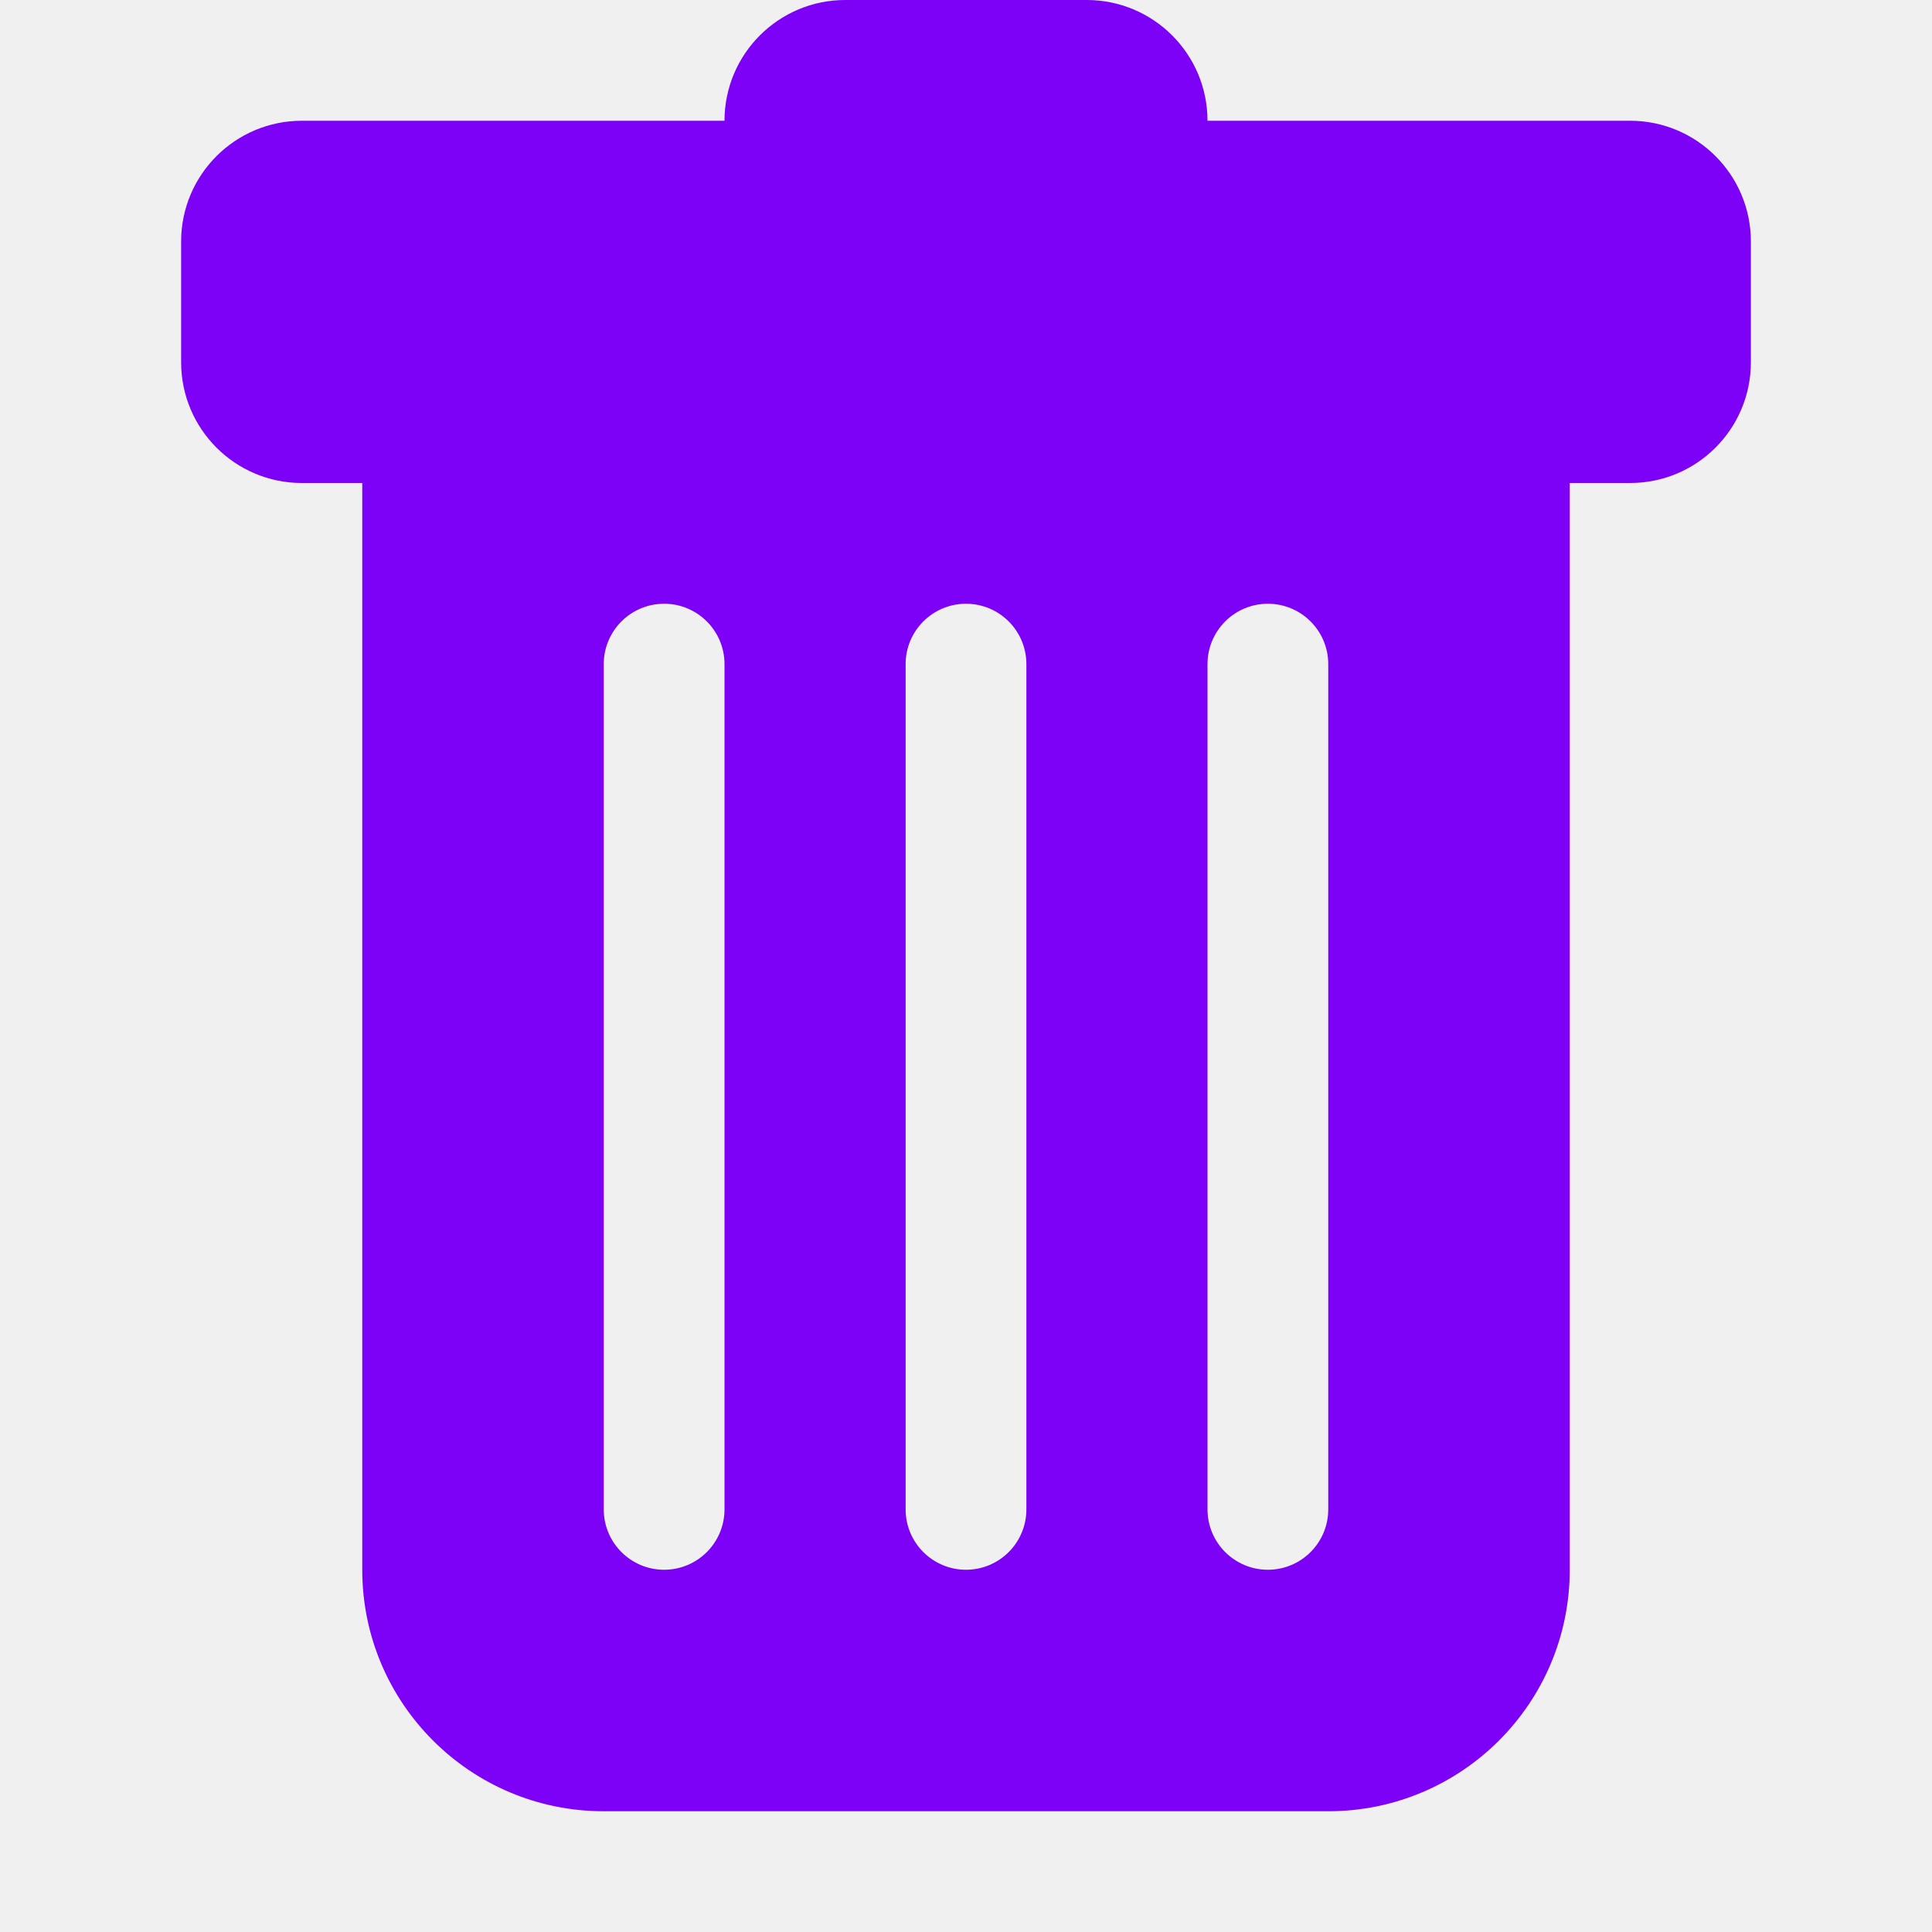
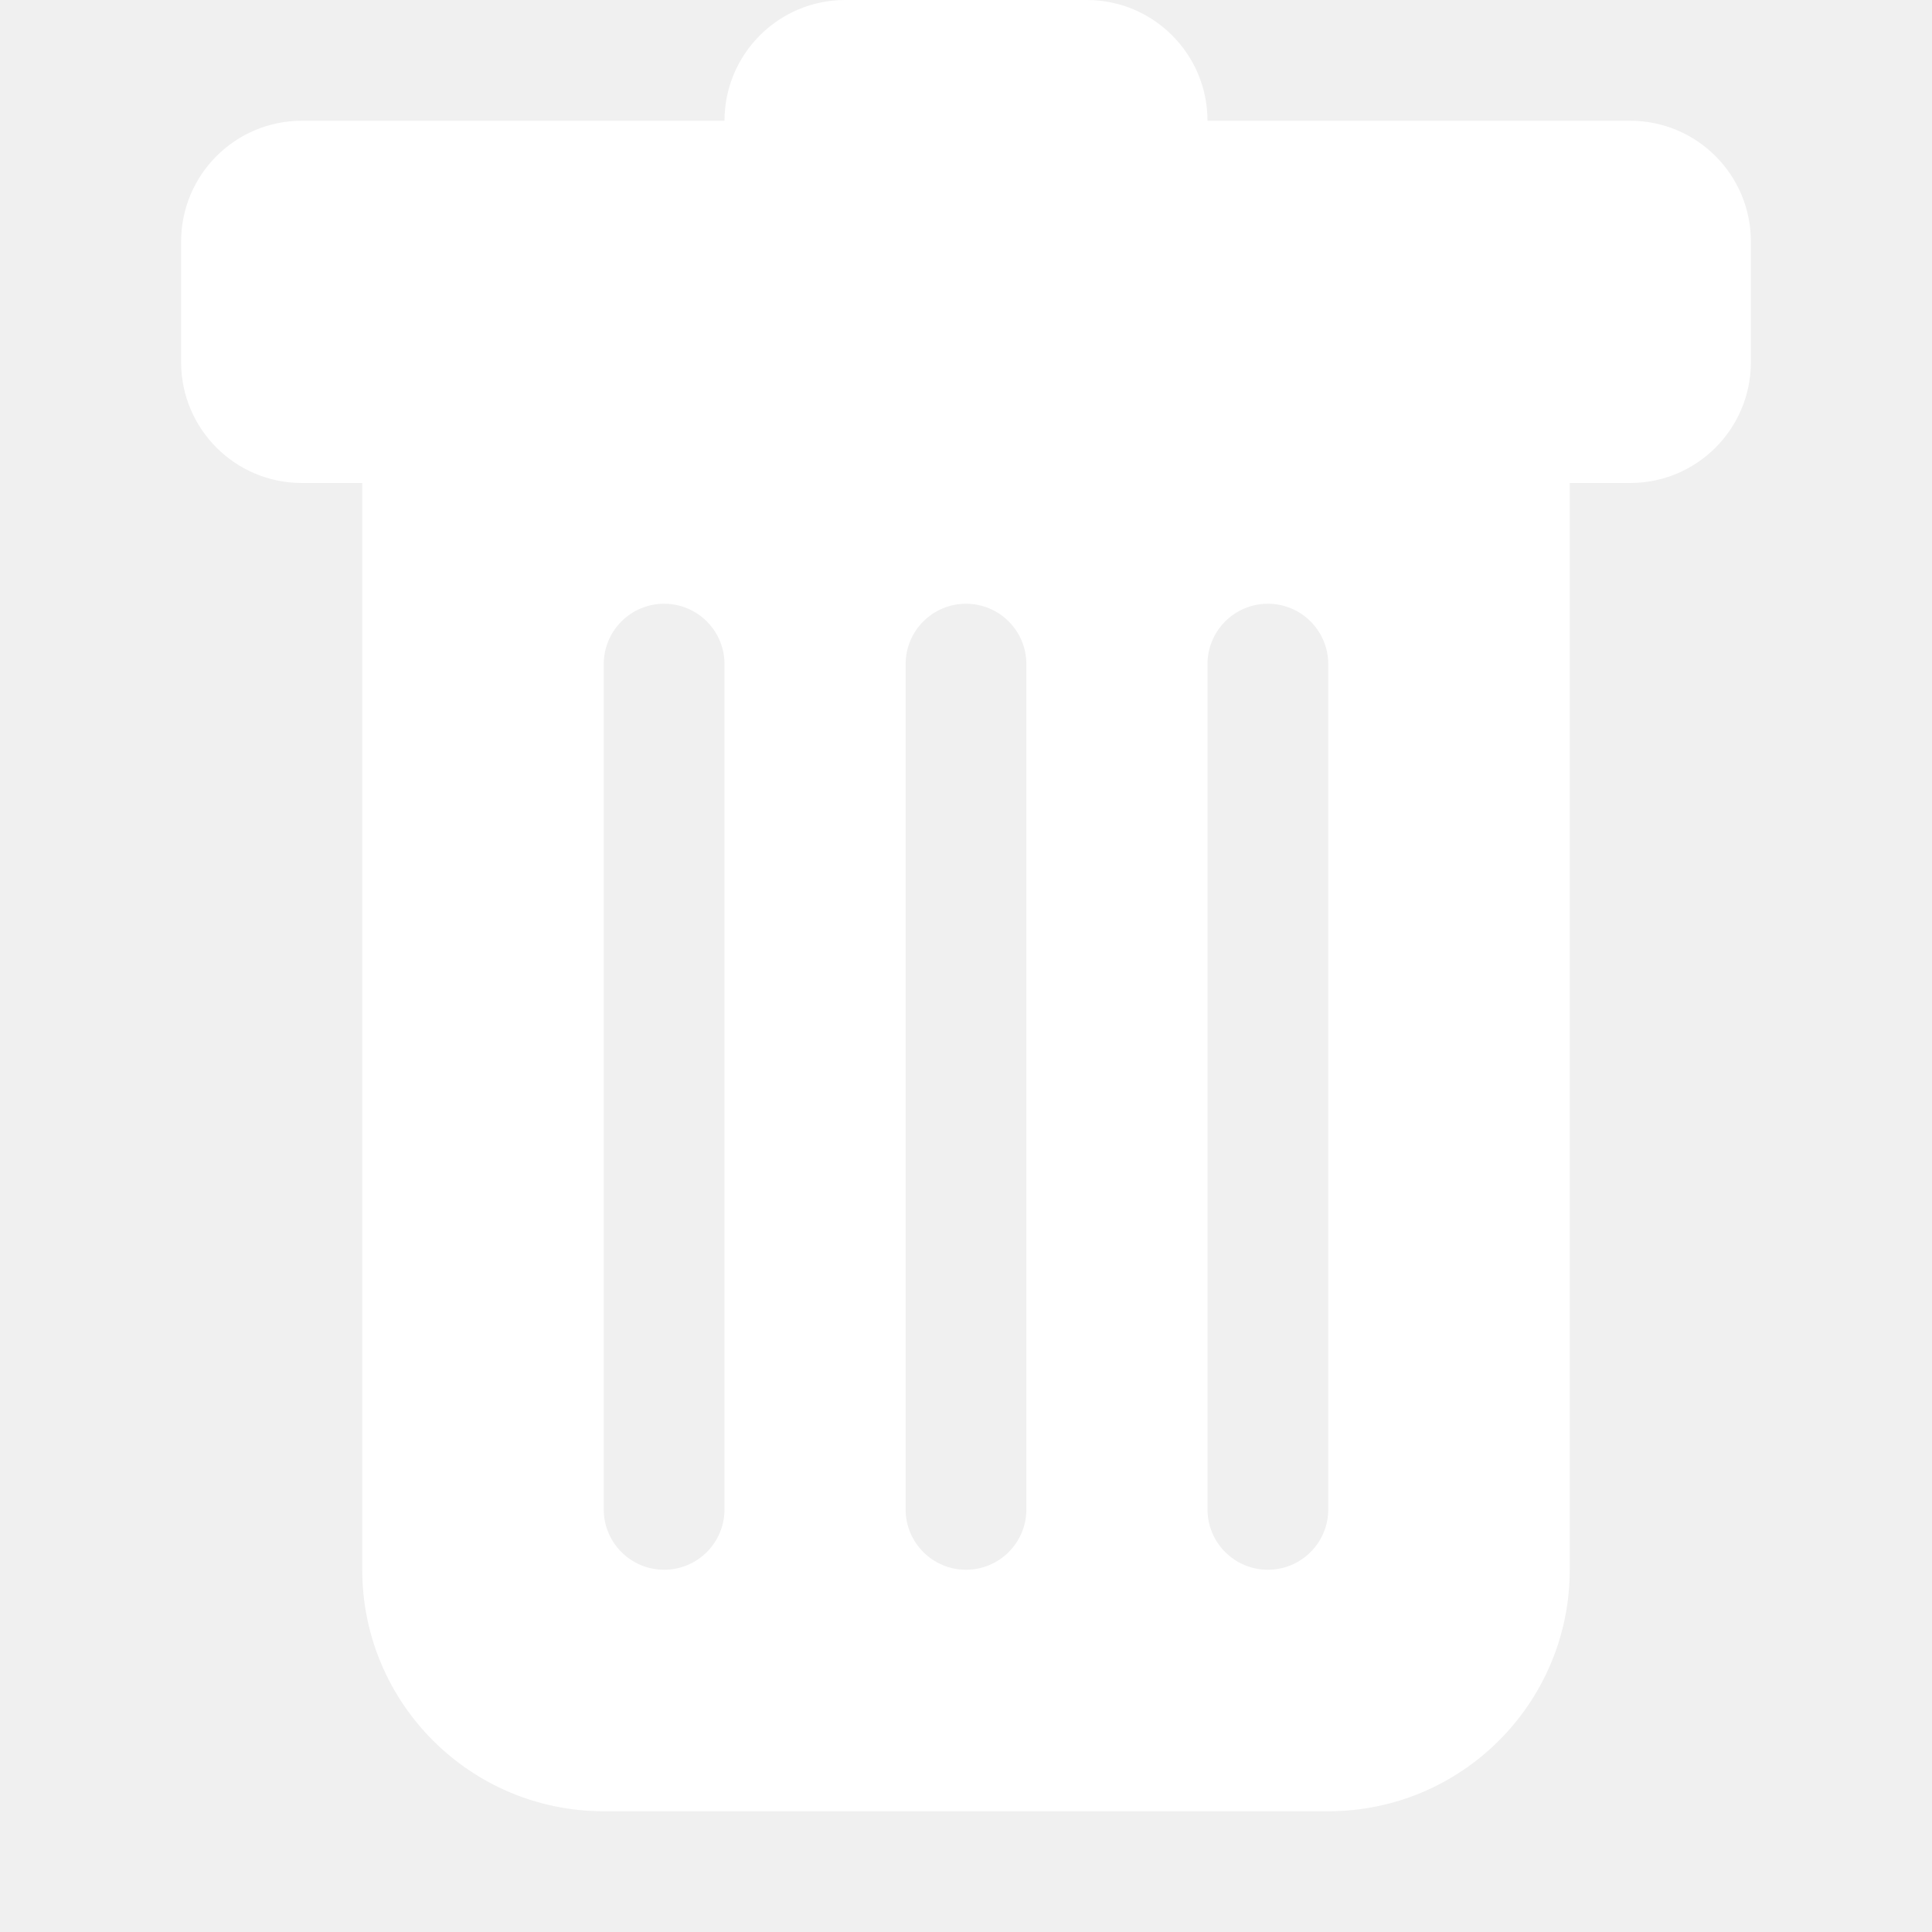
<svg xmlns="http://www.w3.org/2000/svg" width="16" height="16" fill="none">
-   <path d="M2.5 1a1 1 0 0 0-1 1v1a1 1 0 0 0 1 1H3v9a2 2 0 0 0 2 2h6a2 2 0 0 0 2-2V4h.5a1 1 0 0 0 1-1V2a1 1 0 0 0-1-1H10a1 1 0 0 0-1-1H7a1 1 0 0 0-1 1H2.5Zm3 4a.5.5 0 0 1 .5.5v7a.5.5 0 0 1-1 0v-7a.5.5 0 0 1 .5-.5ZM8 5a.5.5 0 0 1 .5.5v7a.5.5 0 0 1-1 0v-7A.5.5 0 0 1 8 5Zm3 .5v7a.5.5 0 0 1-1 0v-7a.5.5 0 0 1 1 0Z" fill="#7c01f6" />
+   <path d="M2.5 1a1 1 0 0 0-1 1v1a1 1 0 0 0 1 1H3v9a2 2 0 0 0 2 2h6a2 2 0 0 0 2-2V4h.5a1 1 0 0 0 1-1V2a1 1 0 0 0-1-1H10a1 1 0 0 0-1-1H7a1 1 0 0 0-1 1H2.5Zm3 4a.5.5 0 0 1 .5.5v7a.5.5 0 0 1-1 0v-7a.5.5 0 0 1 .5-.5ZM8 5a.5.5 0 0 1 .5.5v7a.5.5 0 0 1-1 0v-7A.5.5 0 0 1 8 5Zm3 .5v7a.5.5 0 0 1-1 0v-7a.5.5 0 0 1 1 0Z" fill="#fff" />
</svg>
